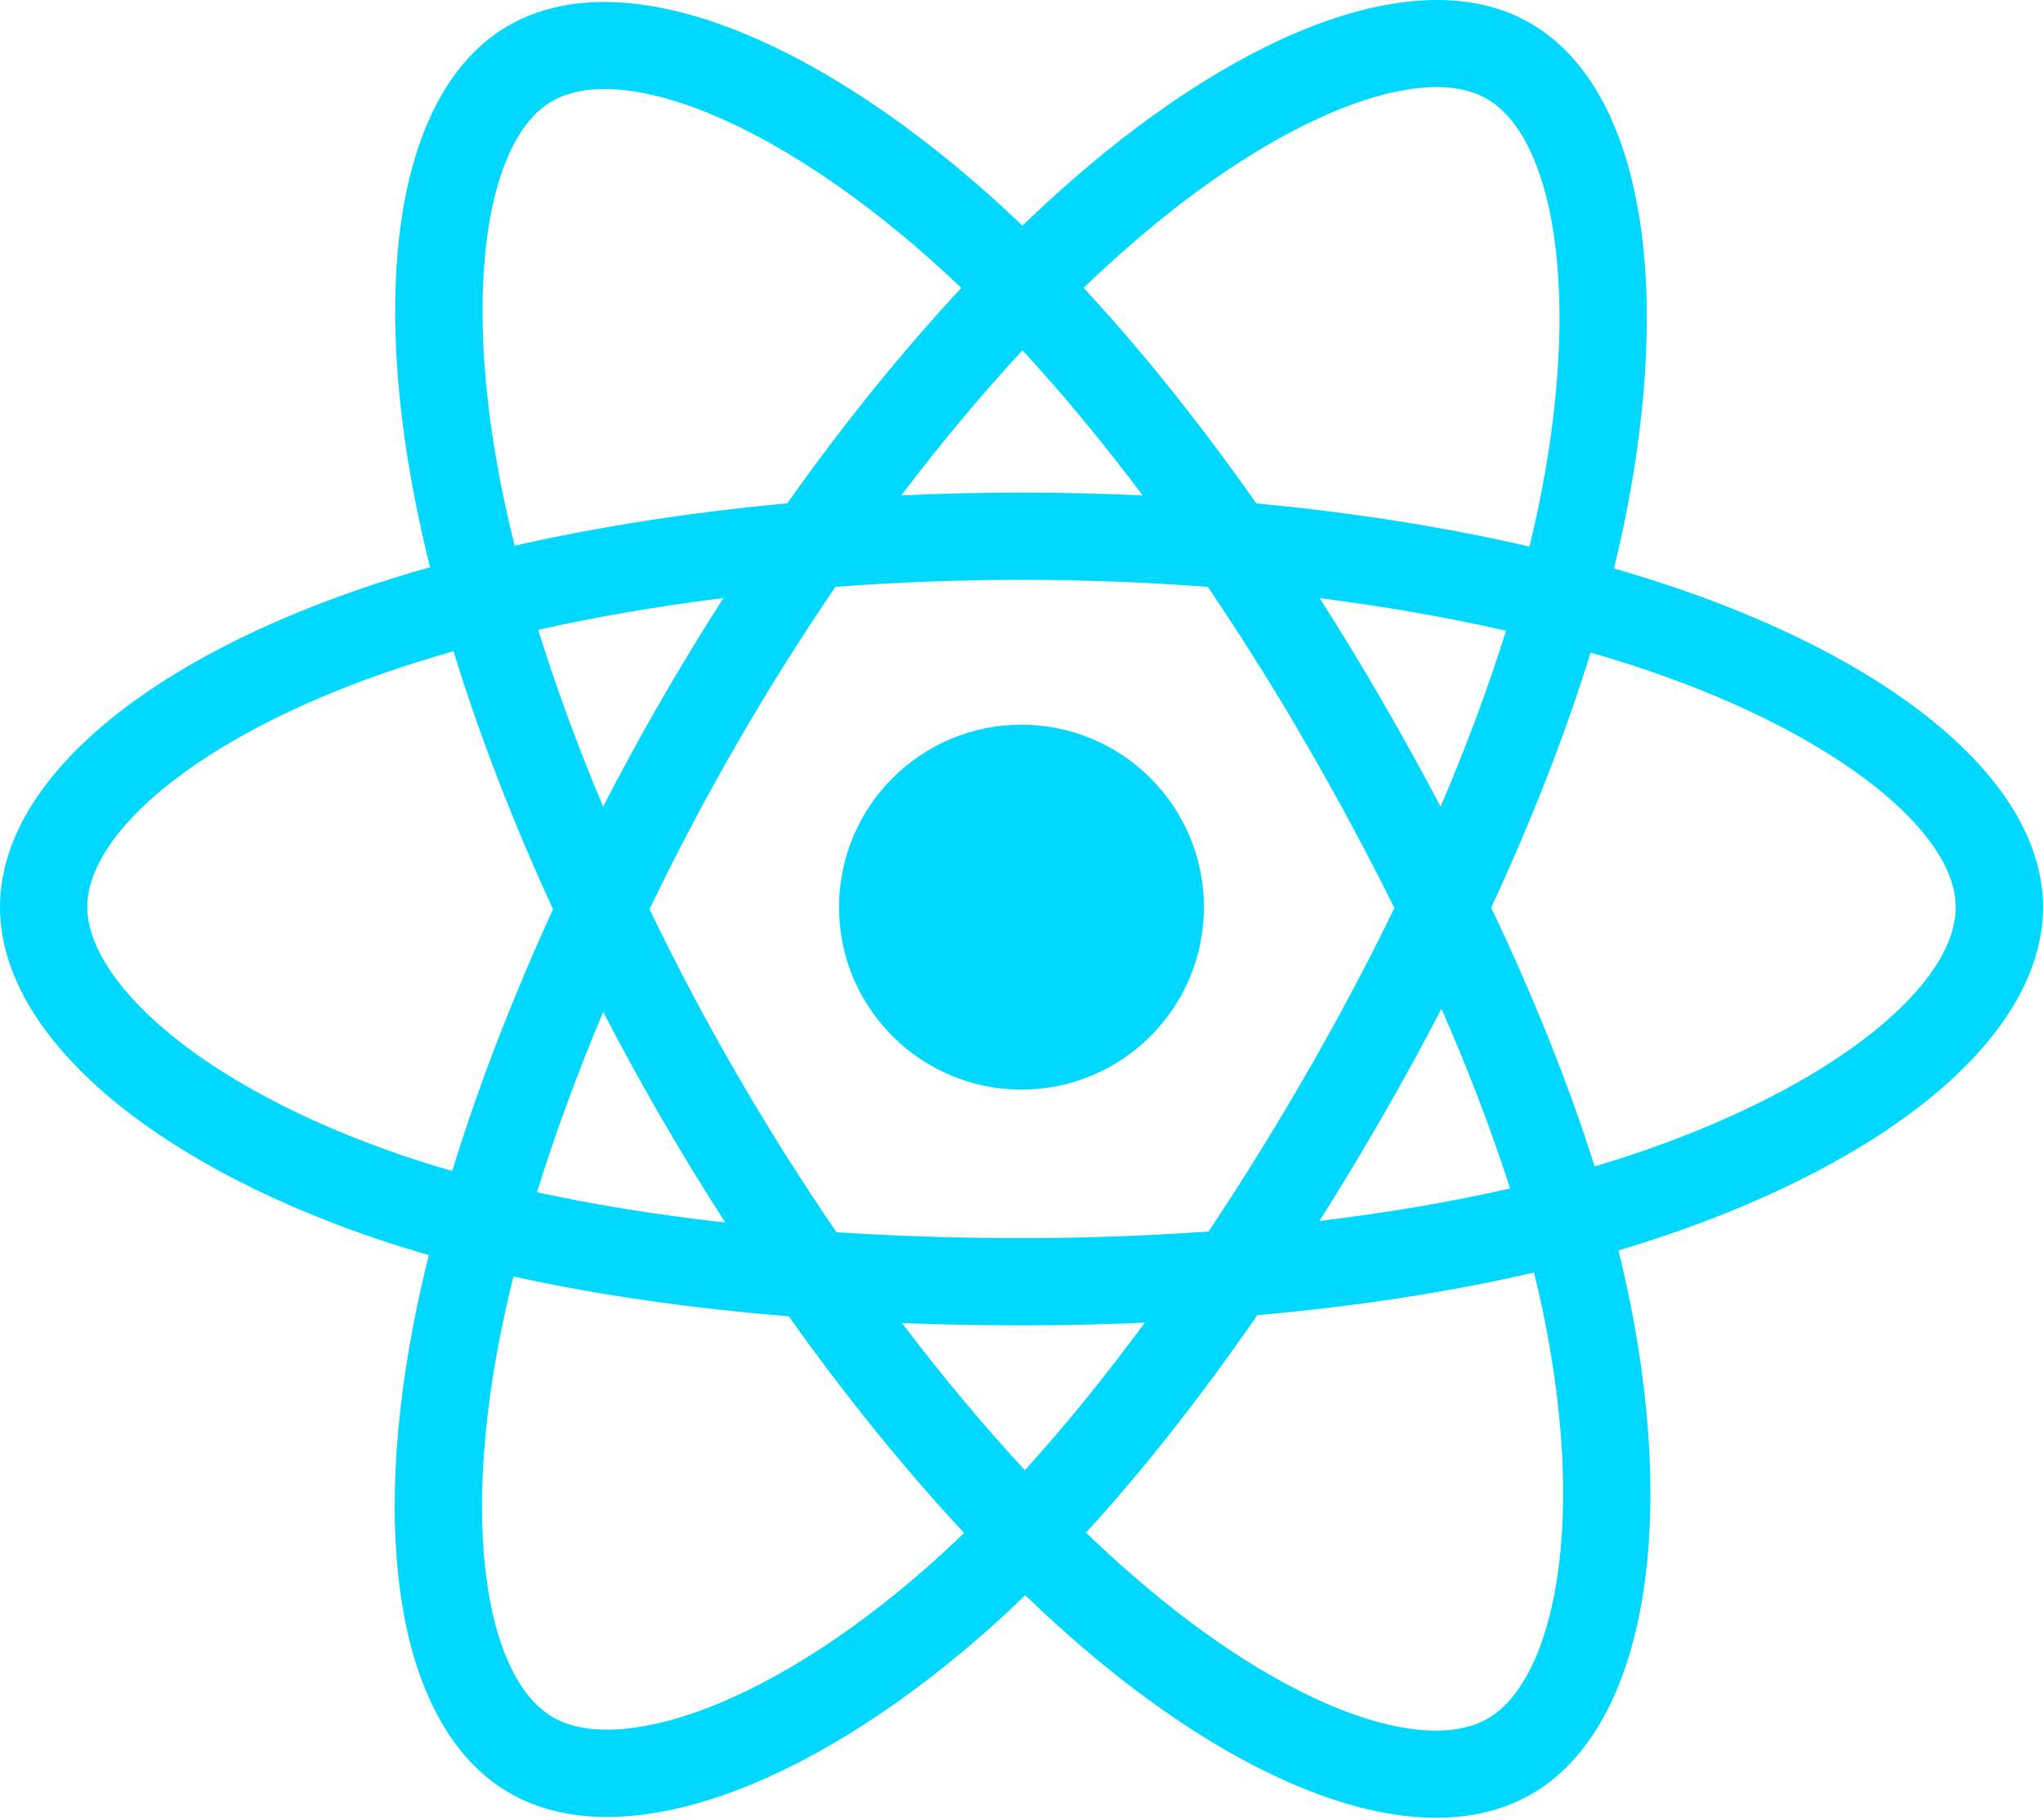
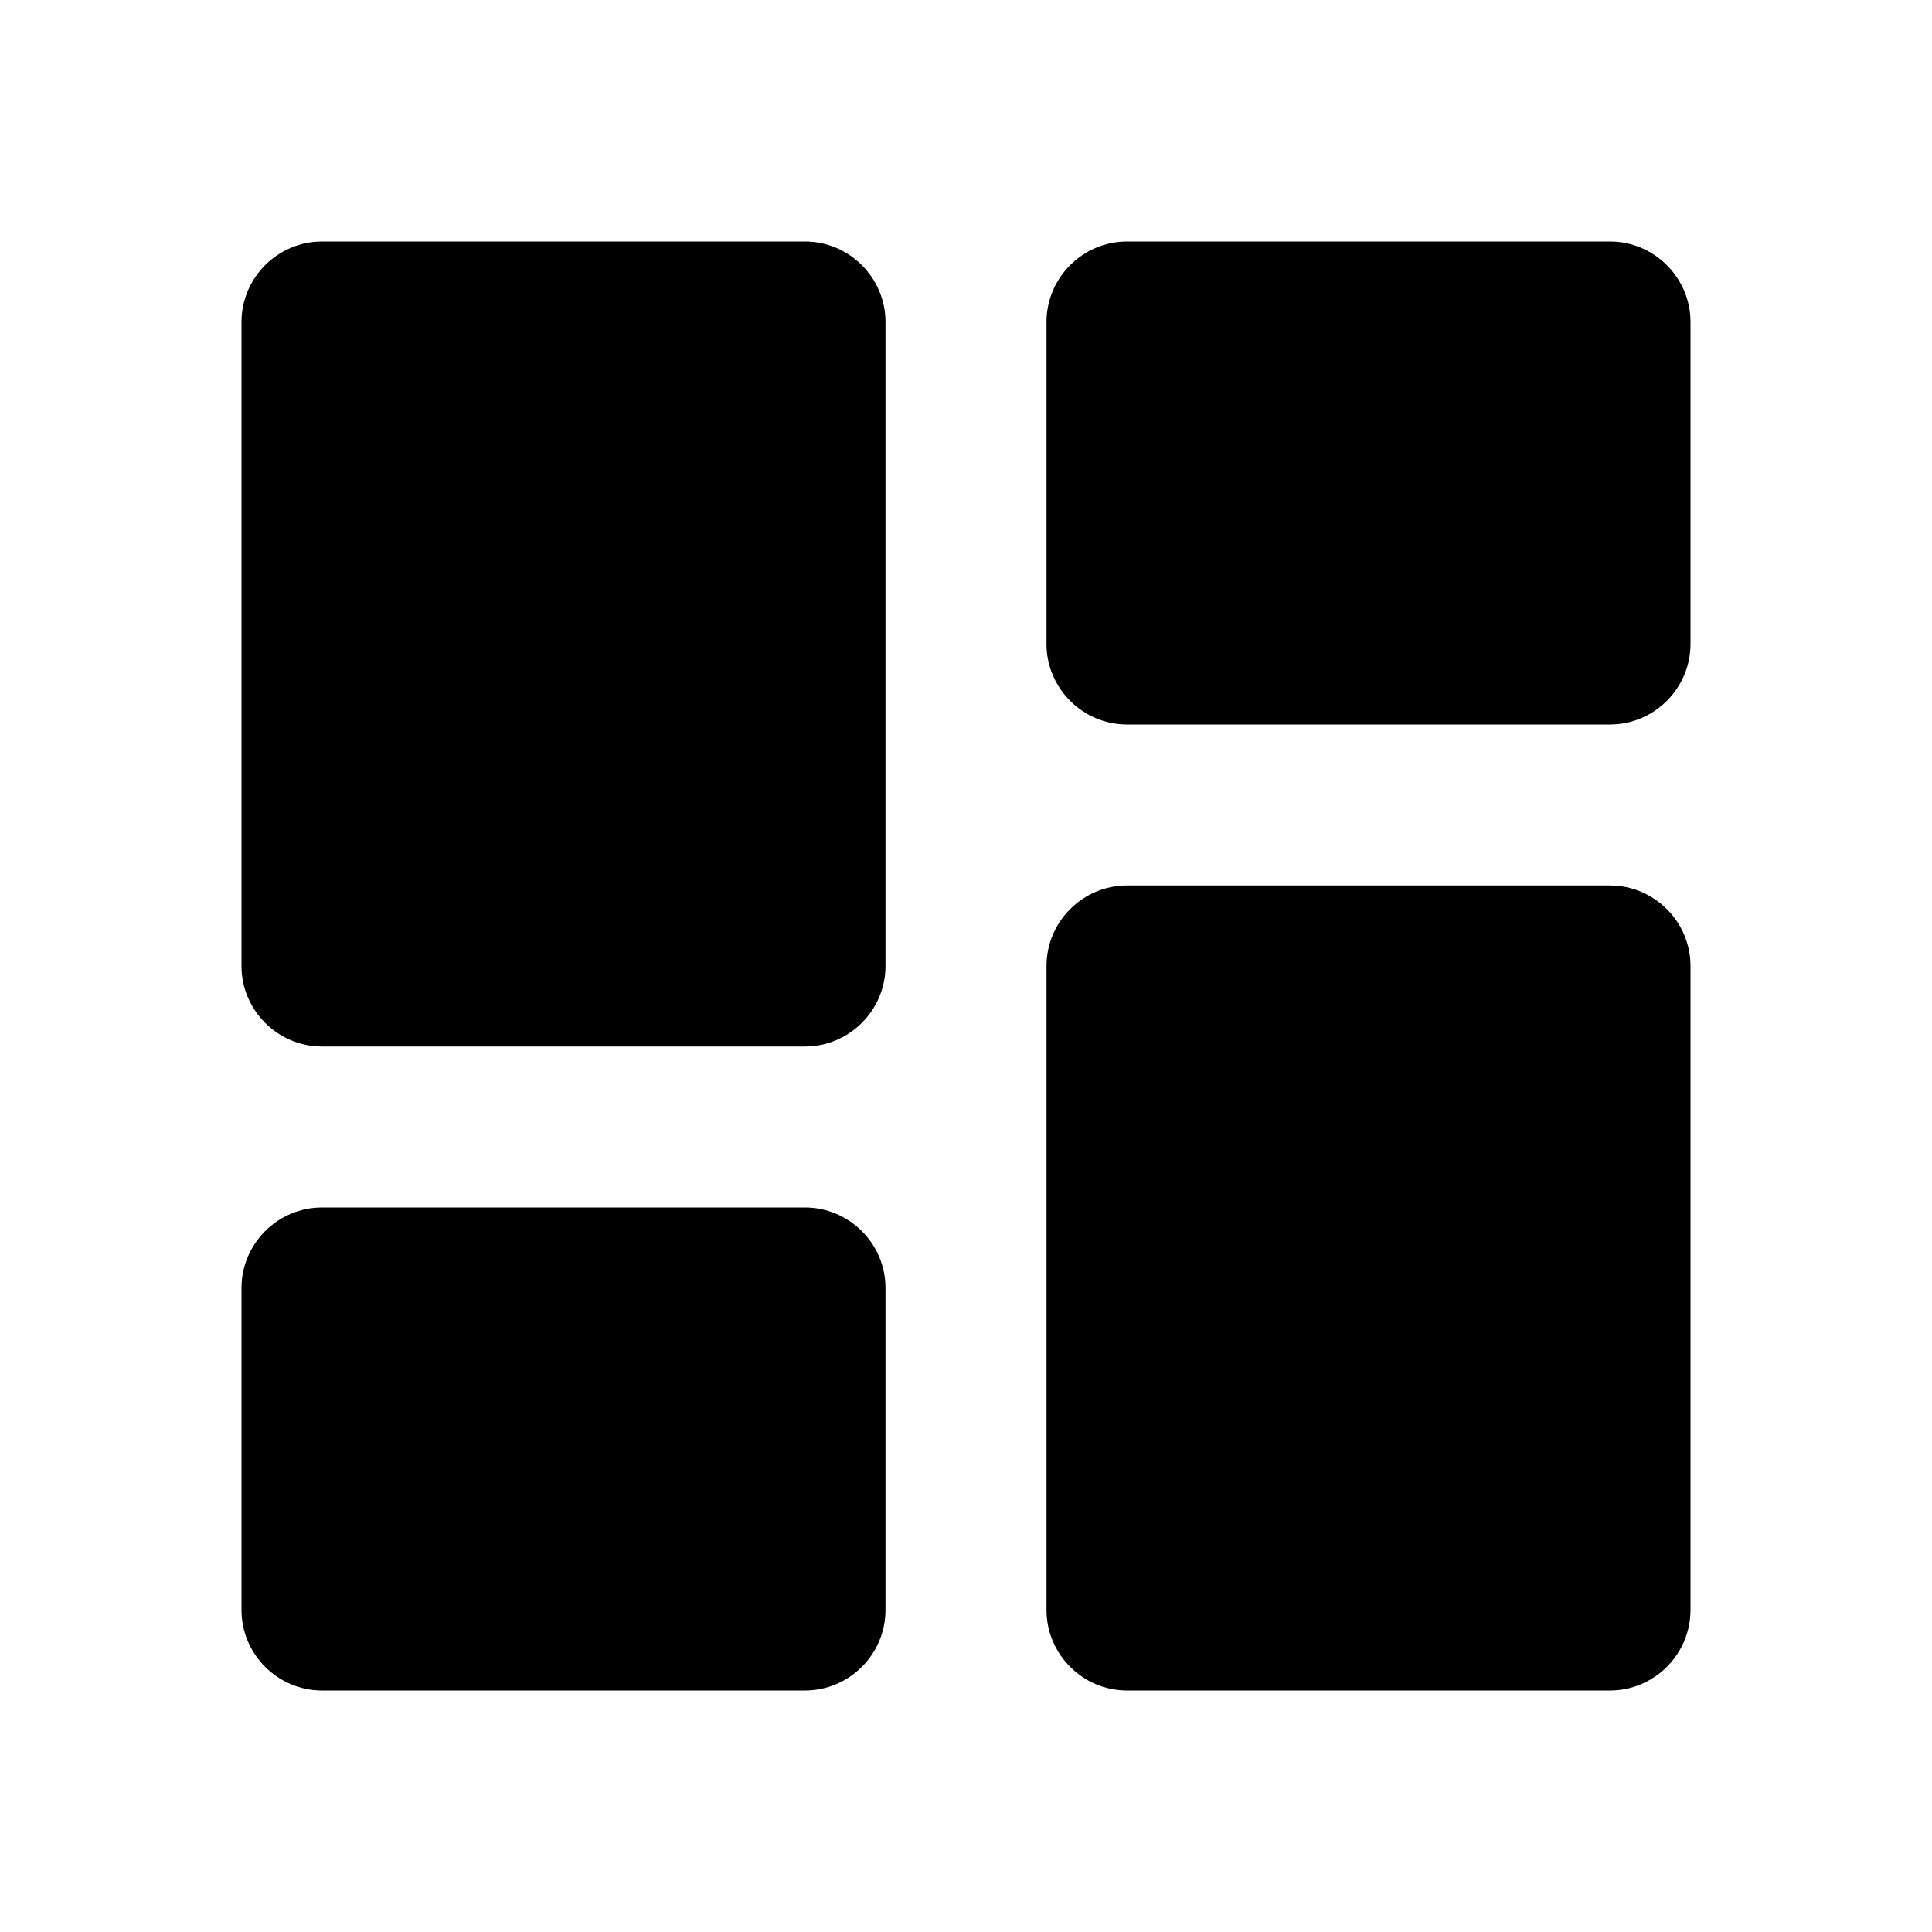
- <svg xmlns="http://www.w3.org/2000/svg" aria-hidden="true" role="img" class="iconify iconify--logos" width="35.93" height="32" preserveAspectRatio="xMidYMid meet" viewBox="0 0 256 228">
-   <path fill="#00D8FF" d="M210.483 73.824a171.49 171.49 0 0 0-8.24-2.597c.465-1.9.893-3.777 1.273-5.621c6.238-30.281 2.16-54.676-11.769-62.708c-13.355-7.7-35.196.329-57.254 19.526a171.23 171.23 0 0 0-6.375 5.848a155.866 155.866 0 0 0-4.241-3.917C100.759 3.829 77.587-4.822 63.673 3.233C50.33 10.957 46.379 33.89 51.995 62.588a170.974 170.974 0 0 0 1.892 8.48c-3.28.932-6.445 1.924-9.474 2.98C17.309 83.498 0 98.307 0 113.668c0 15.865 18.582 31.778 46.812 41.427a145.52 145.52 0 0 0 6.921 2.165a167.467 167.467 0 0 0-2.01 9.138c-5.354 28.2-1.173 50.591 12.134 58.266c13.744 7.926 36.812-.22 59.273-19.855a145.567 145.567 0 0 0 5.342-4.923a168.064 168.064 0 0 0 6.92 6.314c21.758 18.722 43.246 26.282 56.54 18.586c13.731-7.949 18.194-32.003 12.4-61.268a145.016 145.016 0 0 0-1.535-6.842c1.62-.48 3.21-.974 4.76-1.488c29.348-9.723 48.443-25.443 48.443-41.52c0-15.417-17.868-30.326-45.517-39.844Zm-6.365 70.984c-1.4.463-2.836.91-4.3 1.345c-3.24-10.257-7.612-21.163-12.963-32.432c5.106-11 9.31-21.767 12.459-31.957c2.619.758 5.16 1.557 7.61 2.4c23.69 8.156 38.14 20.213 38.14 29.504c0 9.896-15.606 22.743-40.946 31.14Zm-10.514 20.834c2.562 12.94 2.927 24.64 1.23 33.787c-1.524 8.219-4.59 13.698-8.382 15.893c-8.067 4.67-25.32-1.4-43.927-17.412a156.726 156.726 0 0 1-6.437-5.87c7.214-7.889 14.423-17.06 21.459-27.246c12.376-1.098 24.068-2.894 34.671-5.345a134.17 134.17 0 0 1 1.386 6.193ZM87.276 214.515c-7.882 2.783-14.16 2.863-17.955.675c-8.075-4.657-11.432-22.636-6.853-46.752a156.923 156.923 0 0 1 1.869-8.499c10.486 2.32 22.093 3.988 34.498 4.994c7.084 9.967 14.501 19.128 21.976 27.15a134.668 134.668 0 0 1-4.877 4.492c-9.933 8.682-19.886 14.842-28.658 17.94ZM50.35 144.747c-12.483-4.267-22.792-9.812-29.858-15.863c-6.35-5.437-9.555-10.836-9.555-15.216c0-9.322 13.897-21.212 37.076-29.293c2.813-.98 5.757-1.905 8.812-2.773c3.204 10.42 7.406 21.315 12.477 32.332c-5.137 11.18-9.399 22.249-12.634 32.792a134.718 134.718 0 0 1-6.318-1.979Zm12.378-84.26c-4.811-24.587-1.616-43.134 6.425-47.789c8.564-4.958 27.502 2.111 47.463 19.835a144.318 144.318 0 0 1 3.841 3.545c-7.438 7.987-14.787 17.08-21.808 26.988c-12.04 1.116-23.565 2.908-34.161 5.309a160.342 160.342 0 0 1-1.76-7.887Zm110.427 27.268a347.8 347.8 0 0 0-7.785-12.803c8.168 1.033 15.994 2.404 23.343 4.08c-2.206 7.072-4.956 14.465-8.193 22.045a381.151 381.151 0 0 0-7.365-13.322Zm-45.032-43.861c5.044 5.465 10.096 11.566 15.065 18.186a322.04 322.04 0 0 0-30.257-.006c4.974-6.559 10.069-12.652 15.192-18.18ZM82.802 87.83a323.167 323.167 0 0 0-7.227 13.238c-3.184-7.553-5.909-14.98-8.134-22.152c7.304-1.634 15.093-2.97 23.209-3.984a321.524 321.524 0 0 0-7.848 12.897Zm8.081 65.352c-8.385-.936-16.291-2.203-23.593-3.793c2.26-7.3 5.045-14.885 8.298-22.6a321.187 321.187 0 0 0 7.257 13.246c2.594 4.48 5.28 8.868 8.038 13.147Zm37.542 31.03c-5.184-5.592-10.354-11.779-15.403-18.433c4.902.192 9.899.29 14.978.29c5.218 0 10.376-.117 15.453-.343c-4.985 6.774-10.018 12.97-15.028 18.486Zm52.198-57.817c3.422 7.8 6.306 15.345 8.596 22.52c-7.422 1.694-15.436 3.058-23.88 4.071a382.417 382.417 0 0 0 7.859-13.026a347.403 347.403 0 0 0 7.425-13.565Zm-16.898 8.101a358.557 358.557 0 0 1-12.281 19.815a329.4 329.4 0 0 1-23.444.823c-7.967 0-15.716-.248-23.178-.732a310.202 310.202 0 0 1-12.513-19.846h.001a307.41 307.41 0 0 1-10.923-20.627a310.278 310.278 0 0 1 10.89-20.637l-.001.001a307.318 307.318 0 0 1 12.413-19.761c7.613-.576 15.42-.876 23.31-.876H128c7.926 0 15.743.303 23.354.883a329.357 329.357 0 0 1 12.335 19.695a358.489 358.489 0 0 1 11.036 20.54a329.472 329.472 0 0 1-11 20.722Zm22.56-122.124c8.572 4.944 11.906 24.881 6.52 51.026c-.344 1.668-.73 3.367-1.15 5.09c-10.622-2.452-22.155-4.275-34.23-5.408c-7.034-10.017-14.323-19.124-21.64-27.008a160.789 160.789 0 0 1 5.888-5.4c18.9-16.447 36.564-22.941 44.612-18.3ZM128 90.808c12.625 0 22.86 10.235 22.86 22.86s-10.235 22.86-22.86 22.86s-22.86-10.235-22.86-22.86s10.235-22.86 22.86-22.86Z" />
+ <svg xmlns="http://www.w3.org/2000/svg" width="24" height="24" viewBox="0 0 24 24" id="dashboard">
+   <path fill="none" d="M0 0h24v24H0V0z" />
+   <path d="M4 13h6c.55 0 1-.45 1-1V4c0-.55-.45-1-1-1H4c-.55 0-1 .45-1 1v8c0 .55.45 1 1 1zm0 8h6c.55 0 1-.45 1-1v-4c0-.55-.45-1-1-1H4c-.55 0-1 .45-1 1v4c0 .55.45 1 1 1zm10 0h6c.55 0 1-.45 1-1v-8c0-.55-.45-1-1-1h-6c-.55 0-1 .45-1 1v8c0 .55.45 1 1 1zM13 4v4c0 .55.45 1 1 1h6c.55 0 1-.45 1-1V4c0-.55-.45-1-1-1h-6c-.55 0-1 .45-1 1z" />
</svg>
